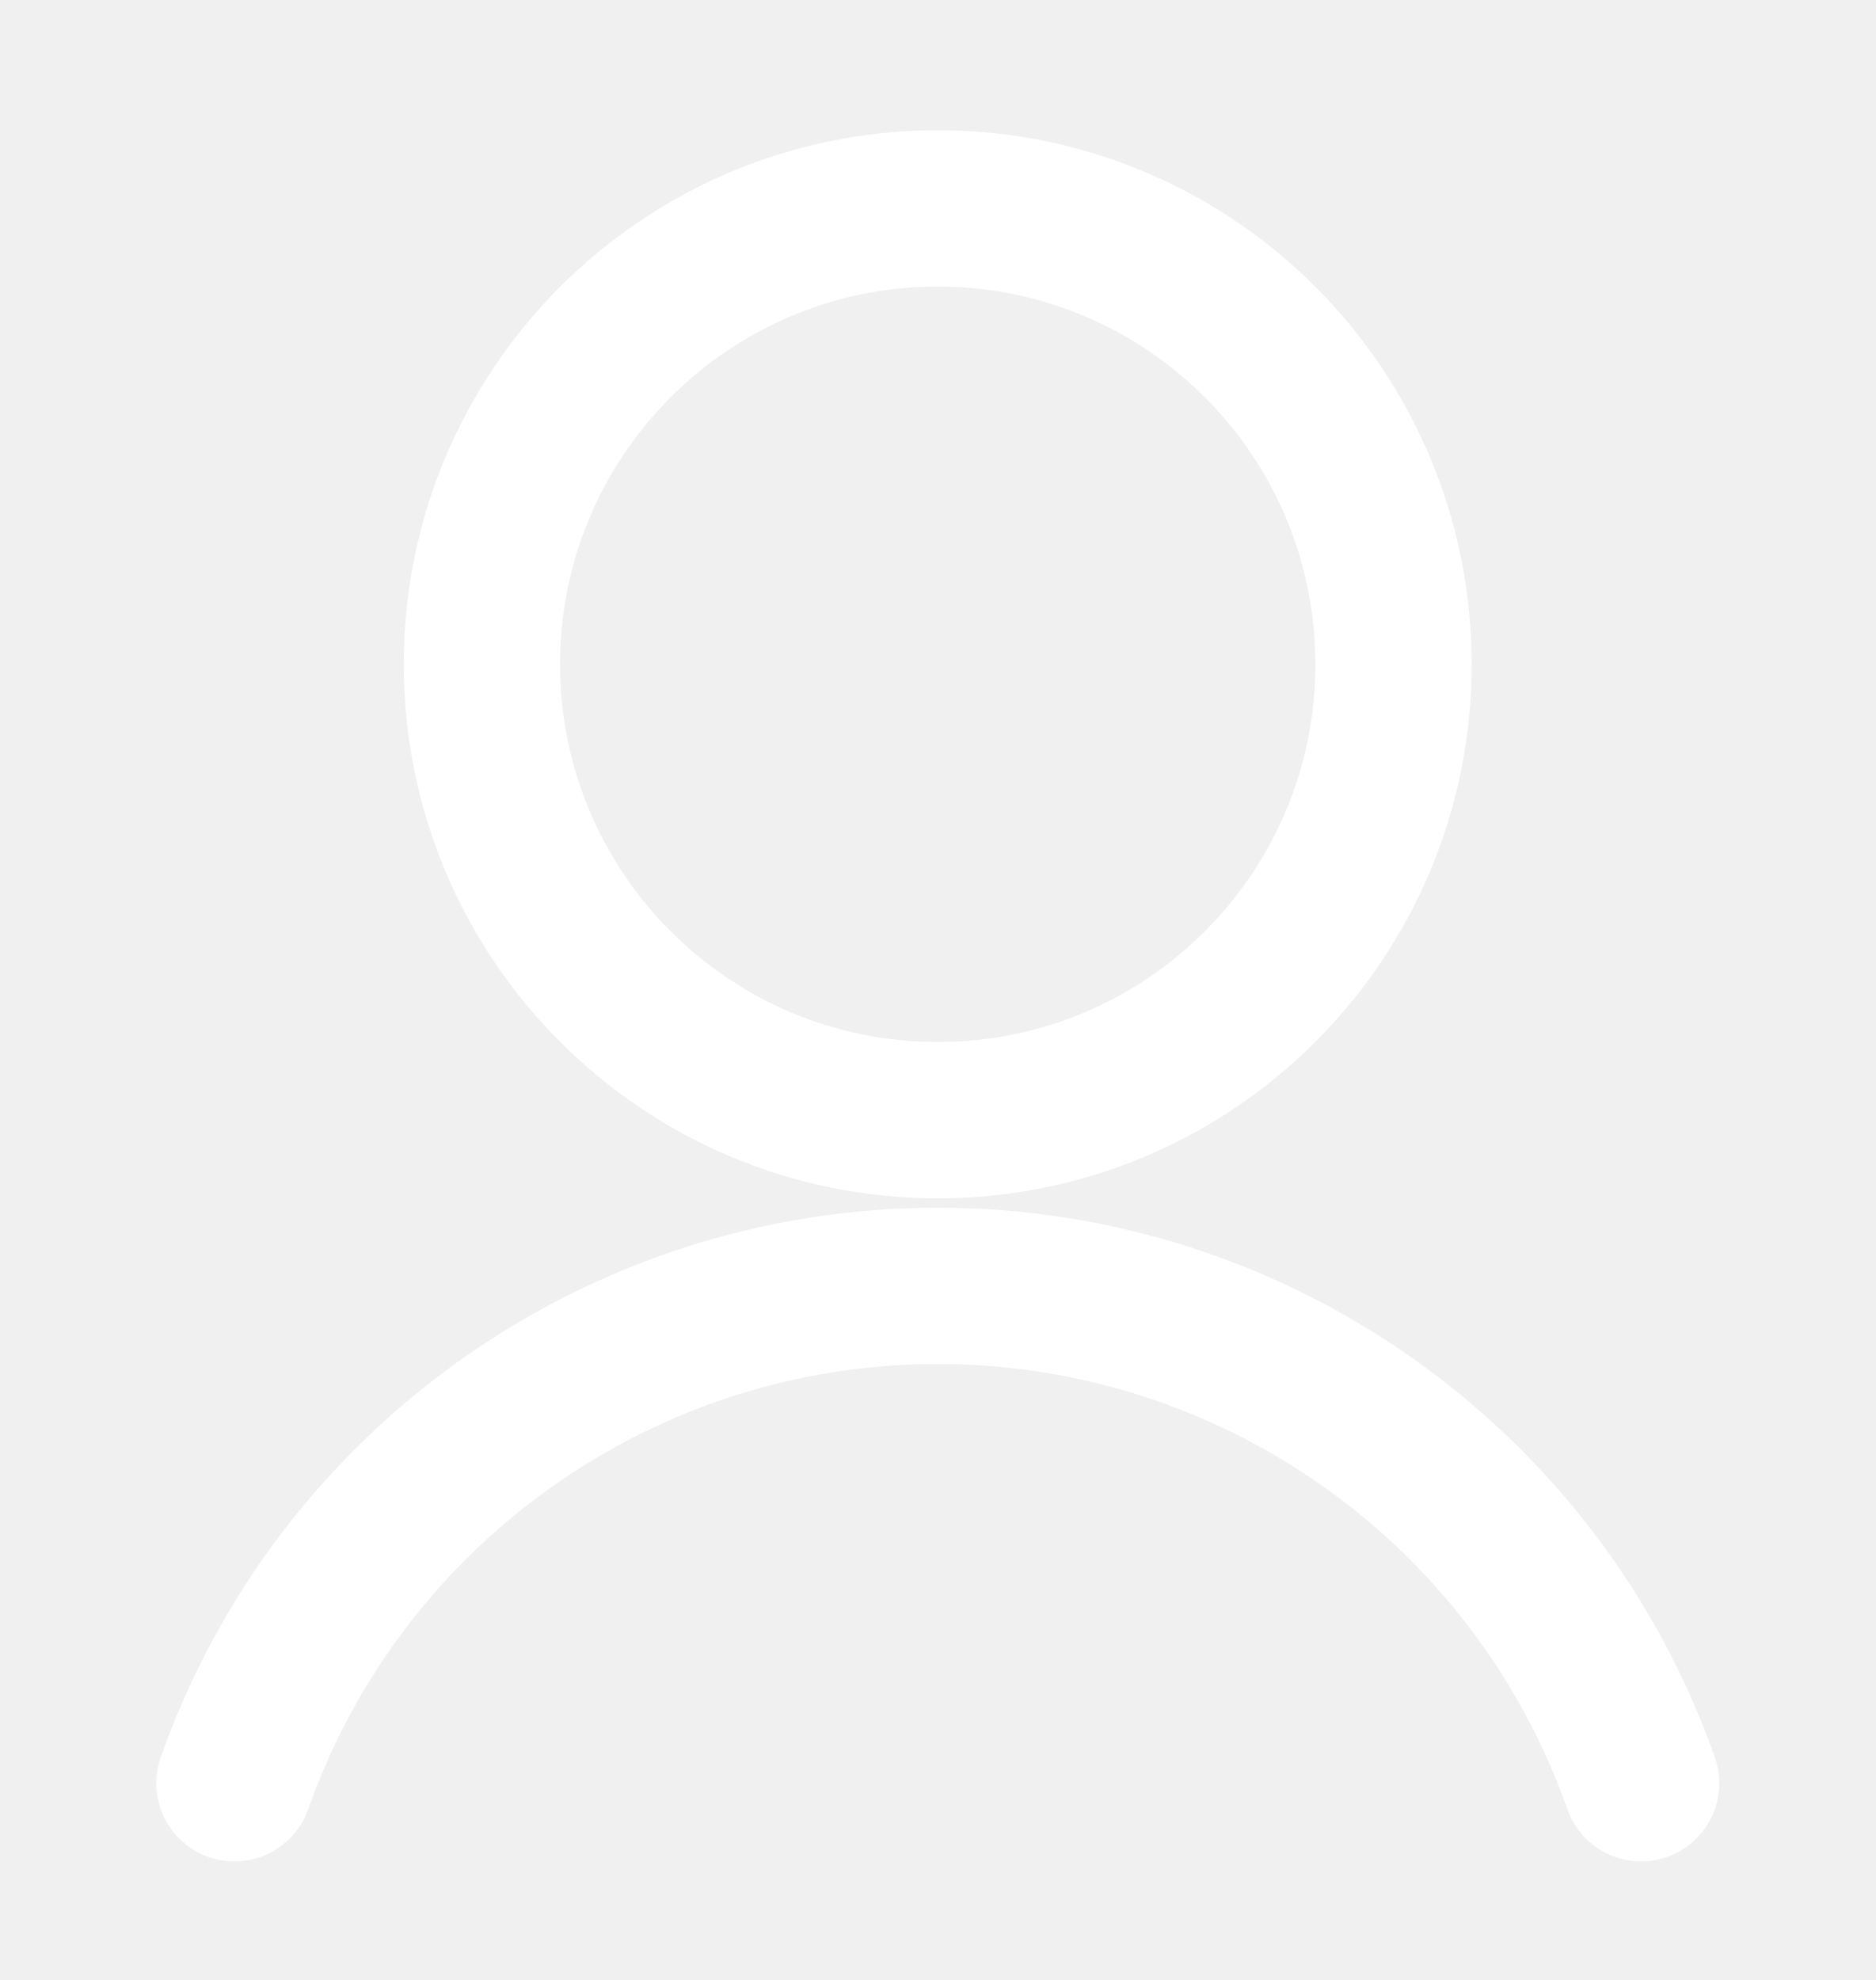
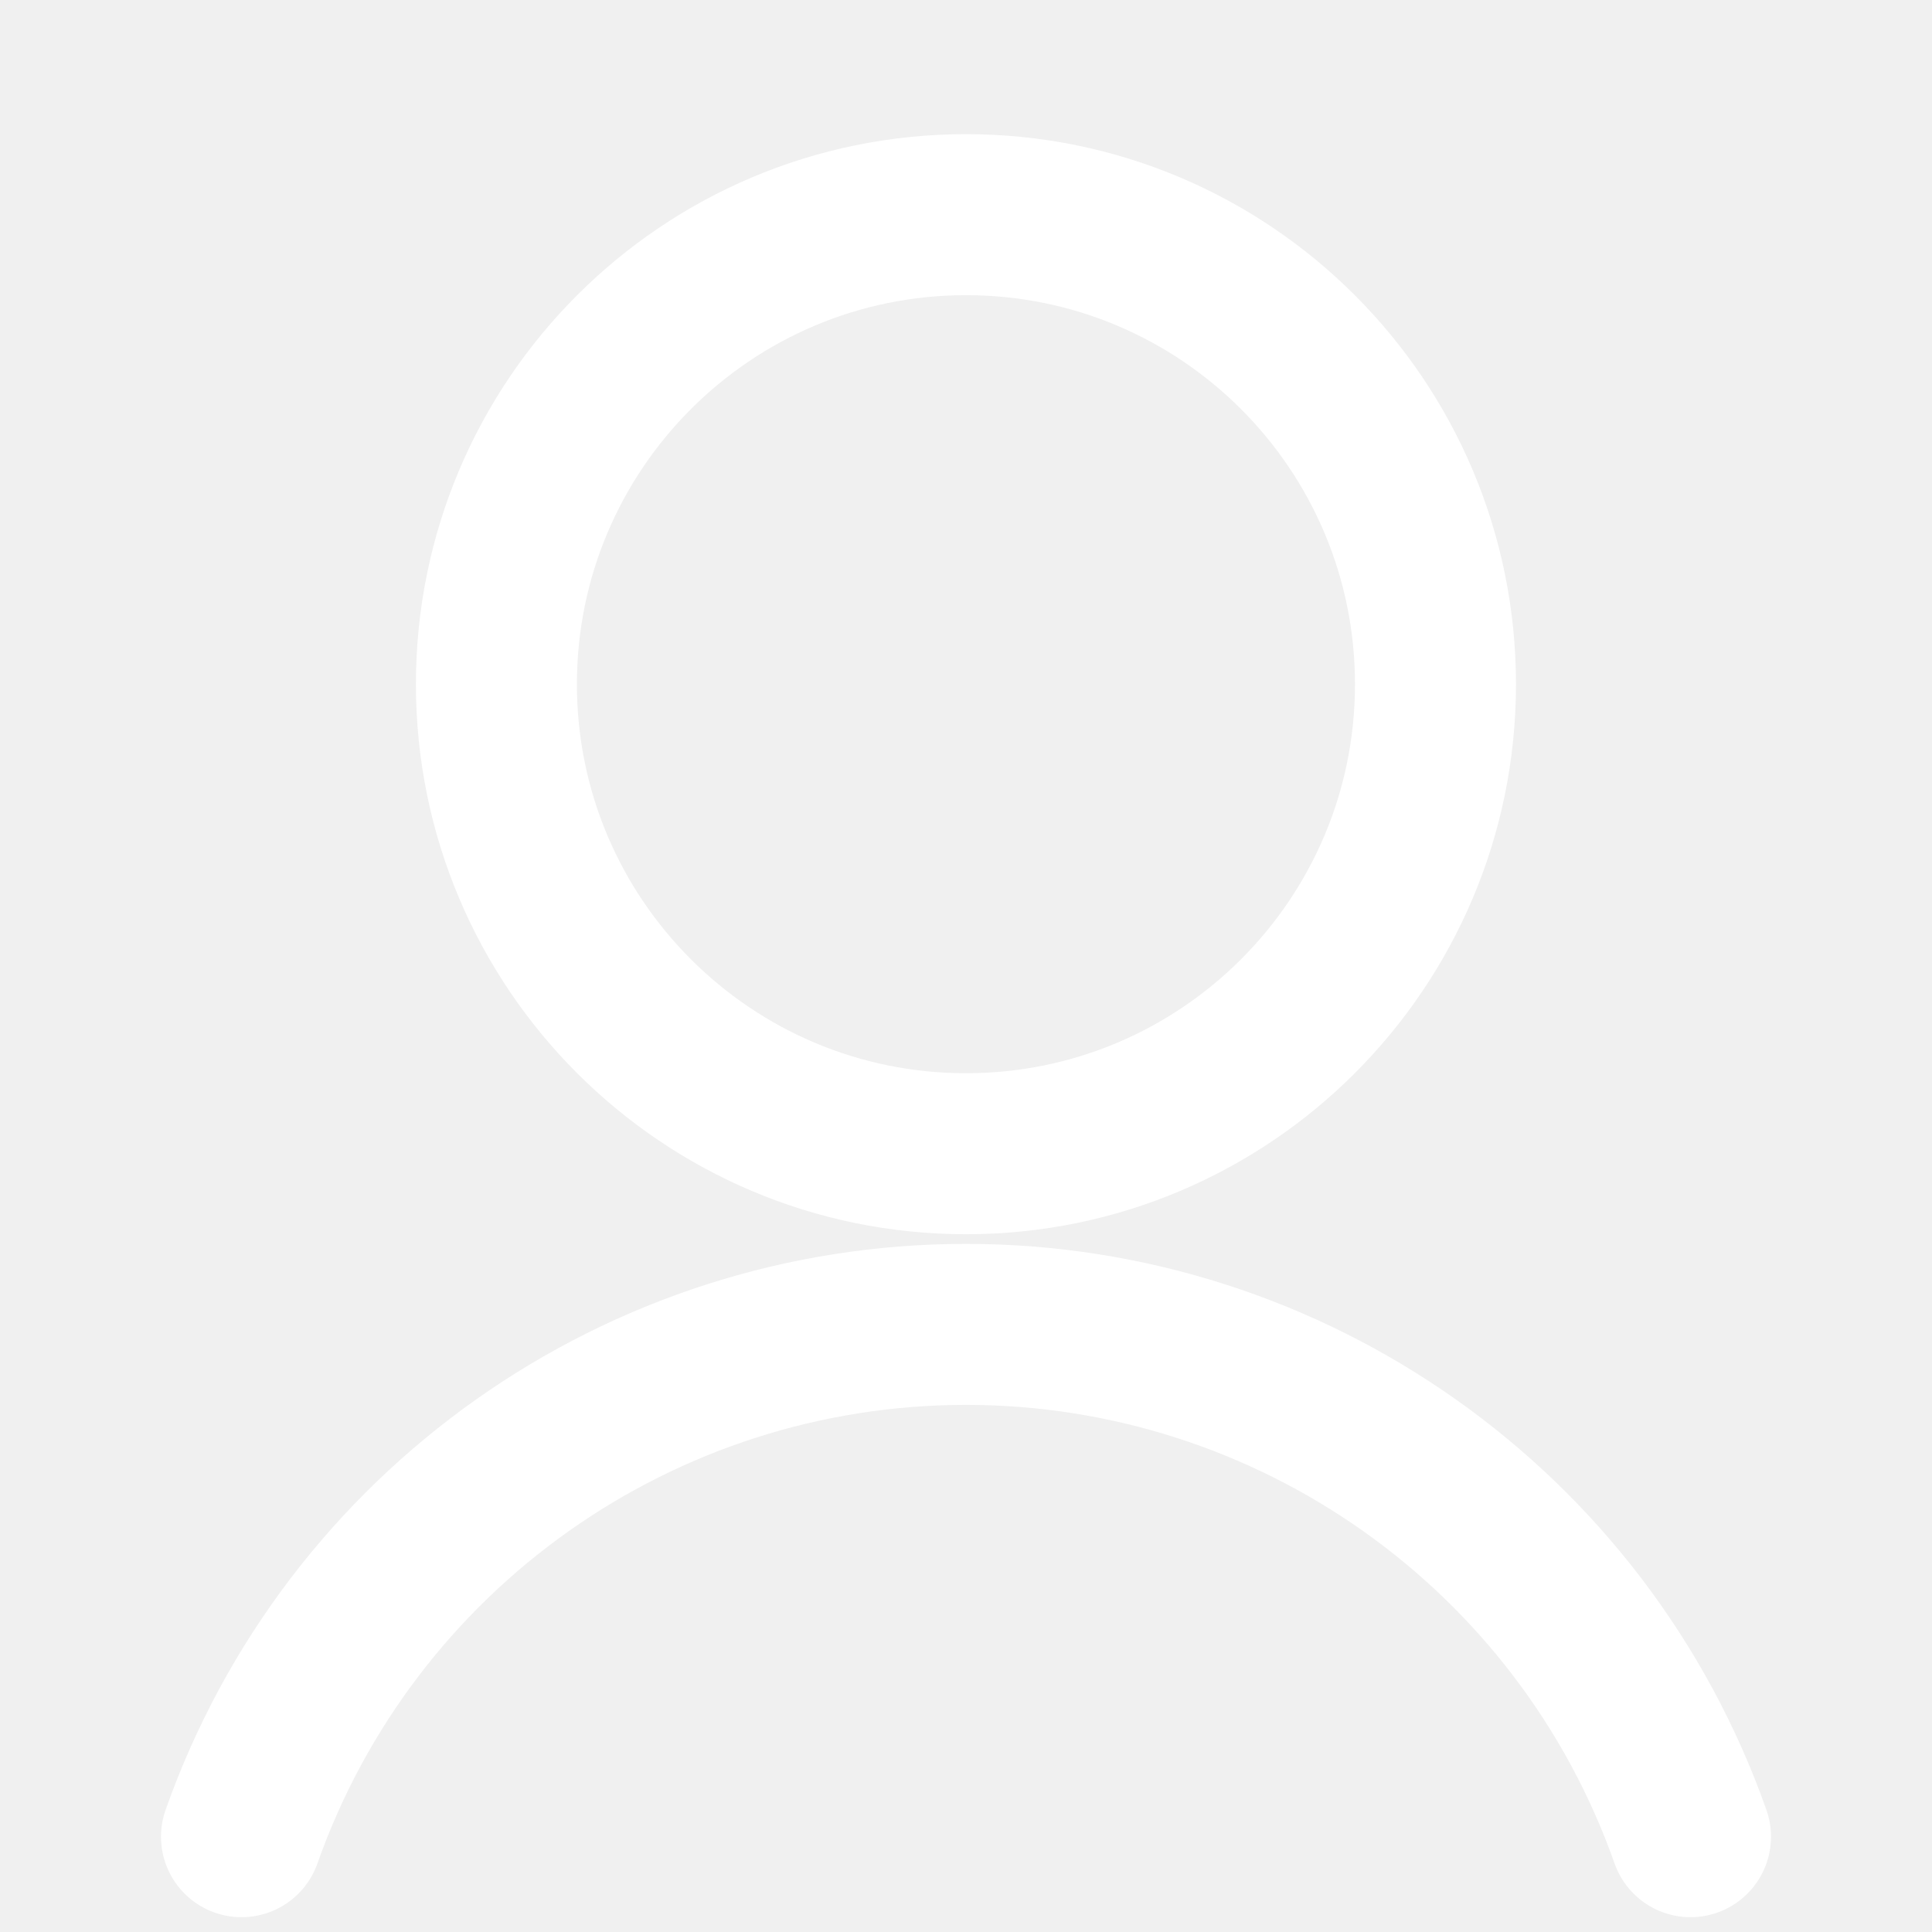
- <svg xmlns="http://www.w3.org/2000/svg" width="18" height="19" viewBox="0 0 18 19" fill="none">
+ <svg xmlns="http://www.w3.org/2000/svg" width="18" height="18" viewBox="0 0 18 18" fill="none">
  <path fill-rule="evenodd" clip-rule="evenodd" d="M9 10.749C11.416 10.749 13.374 8.79 13.374 6.375C13.374 3.959 11.416 2 9 2C6.584 2 4.625 3.959 4.625 6.375C4.625 8.79 6.584 10.749 9 10.749Z" stroke="white" stroke-width="1.5" stroke-linecap="round" stroke-linejoin="round" />
  <path d="M15.75 17.112C14.739 14.251 12.034 12.339 9 12.339C5.966 12.339 3.261 14.251 2.25 17.112" stroke="white" stroke-width="1.5" stroke-linecap="round" stroke-linejoin="round" />
</svg>
